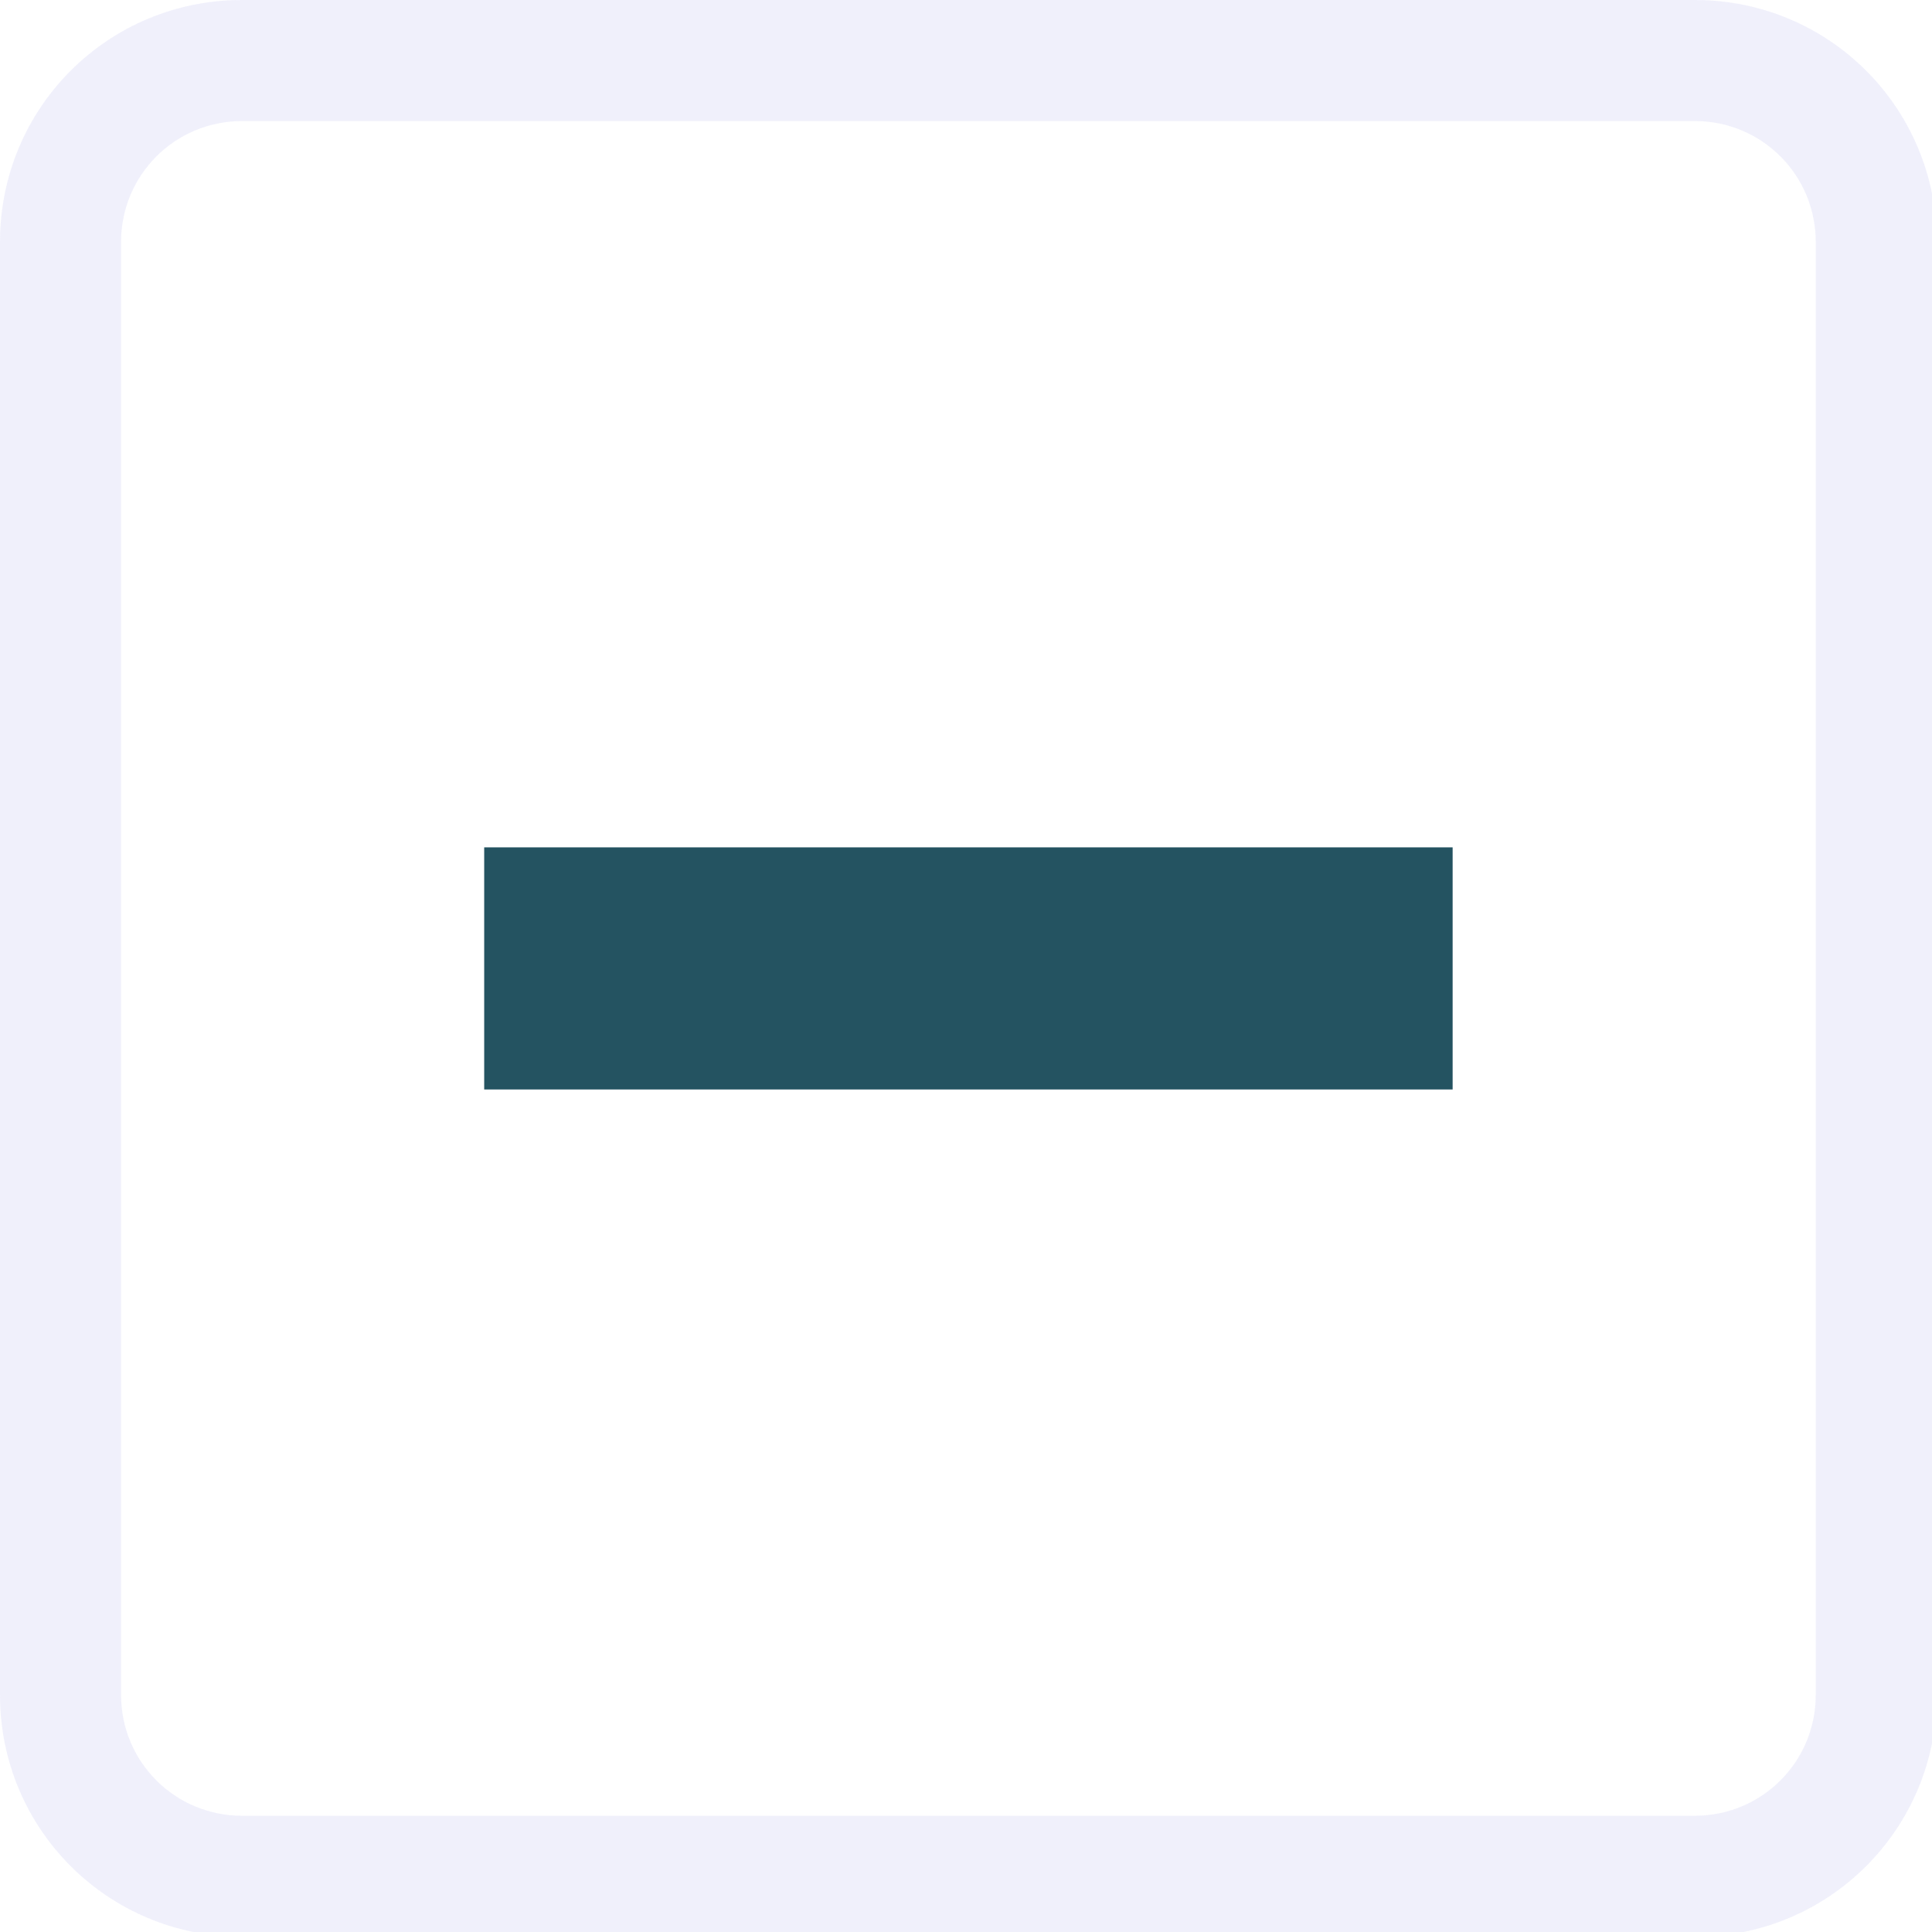
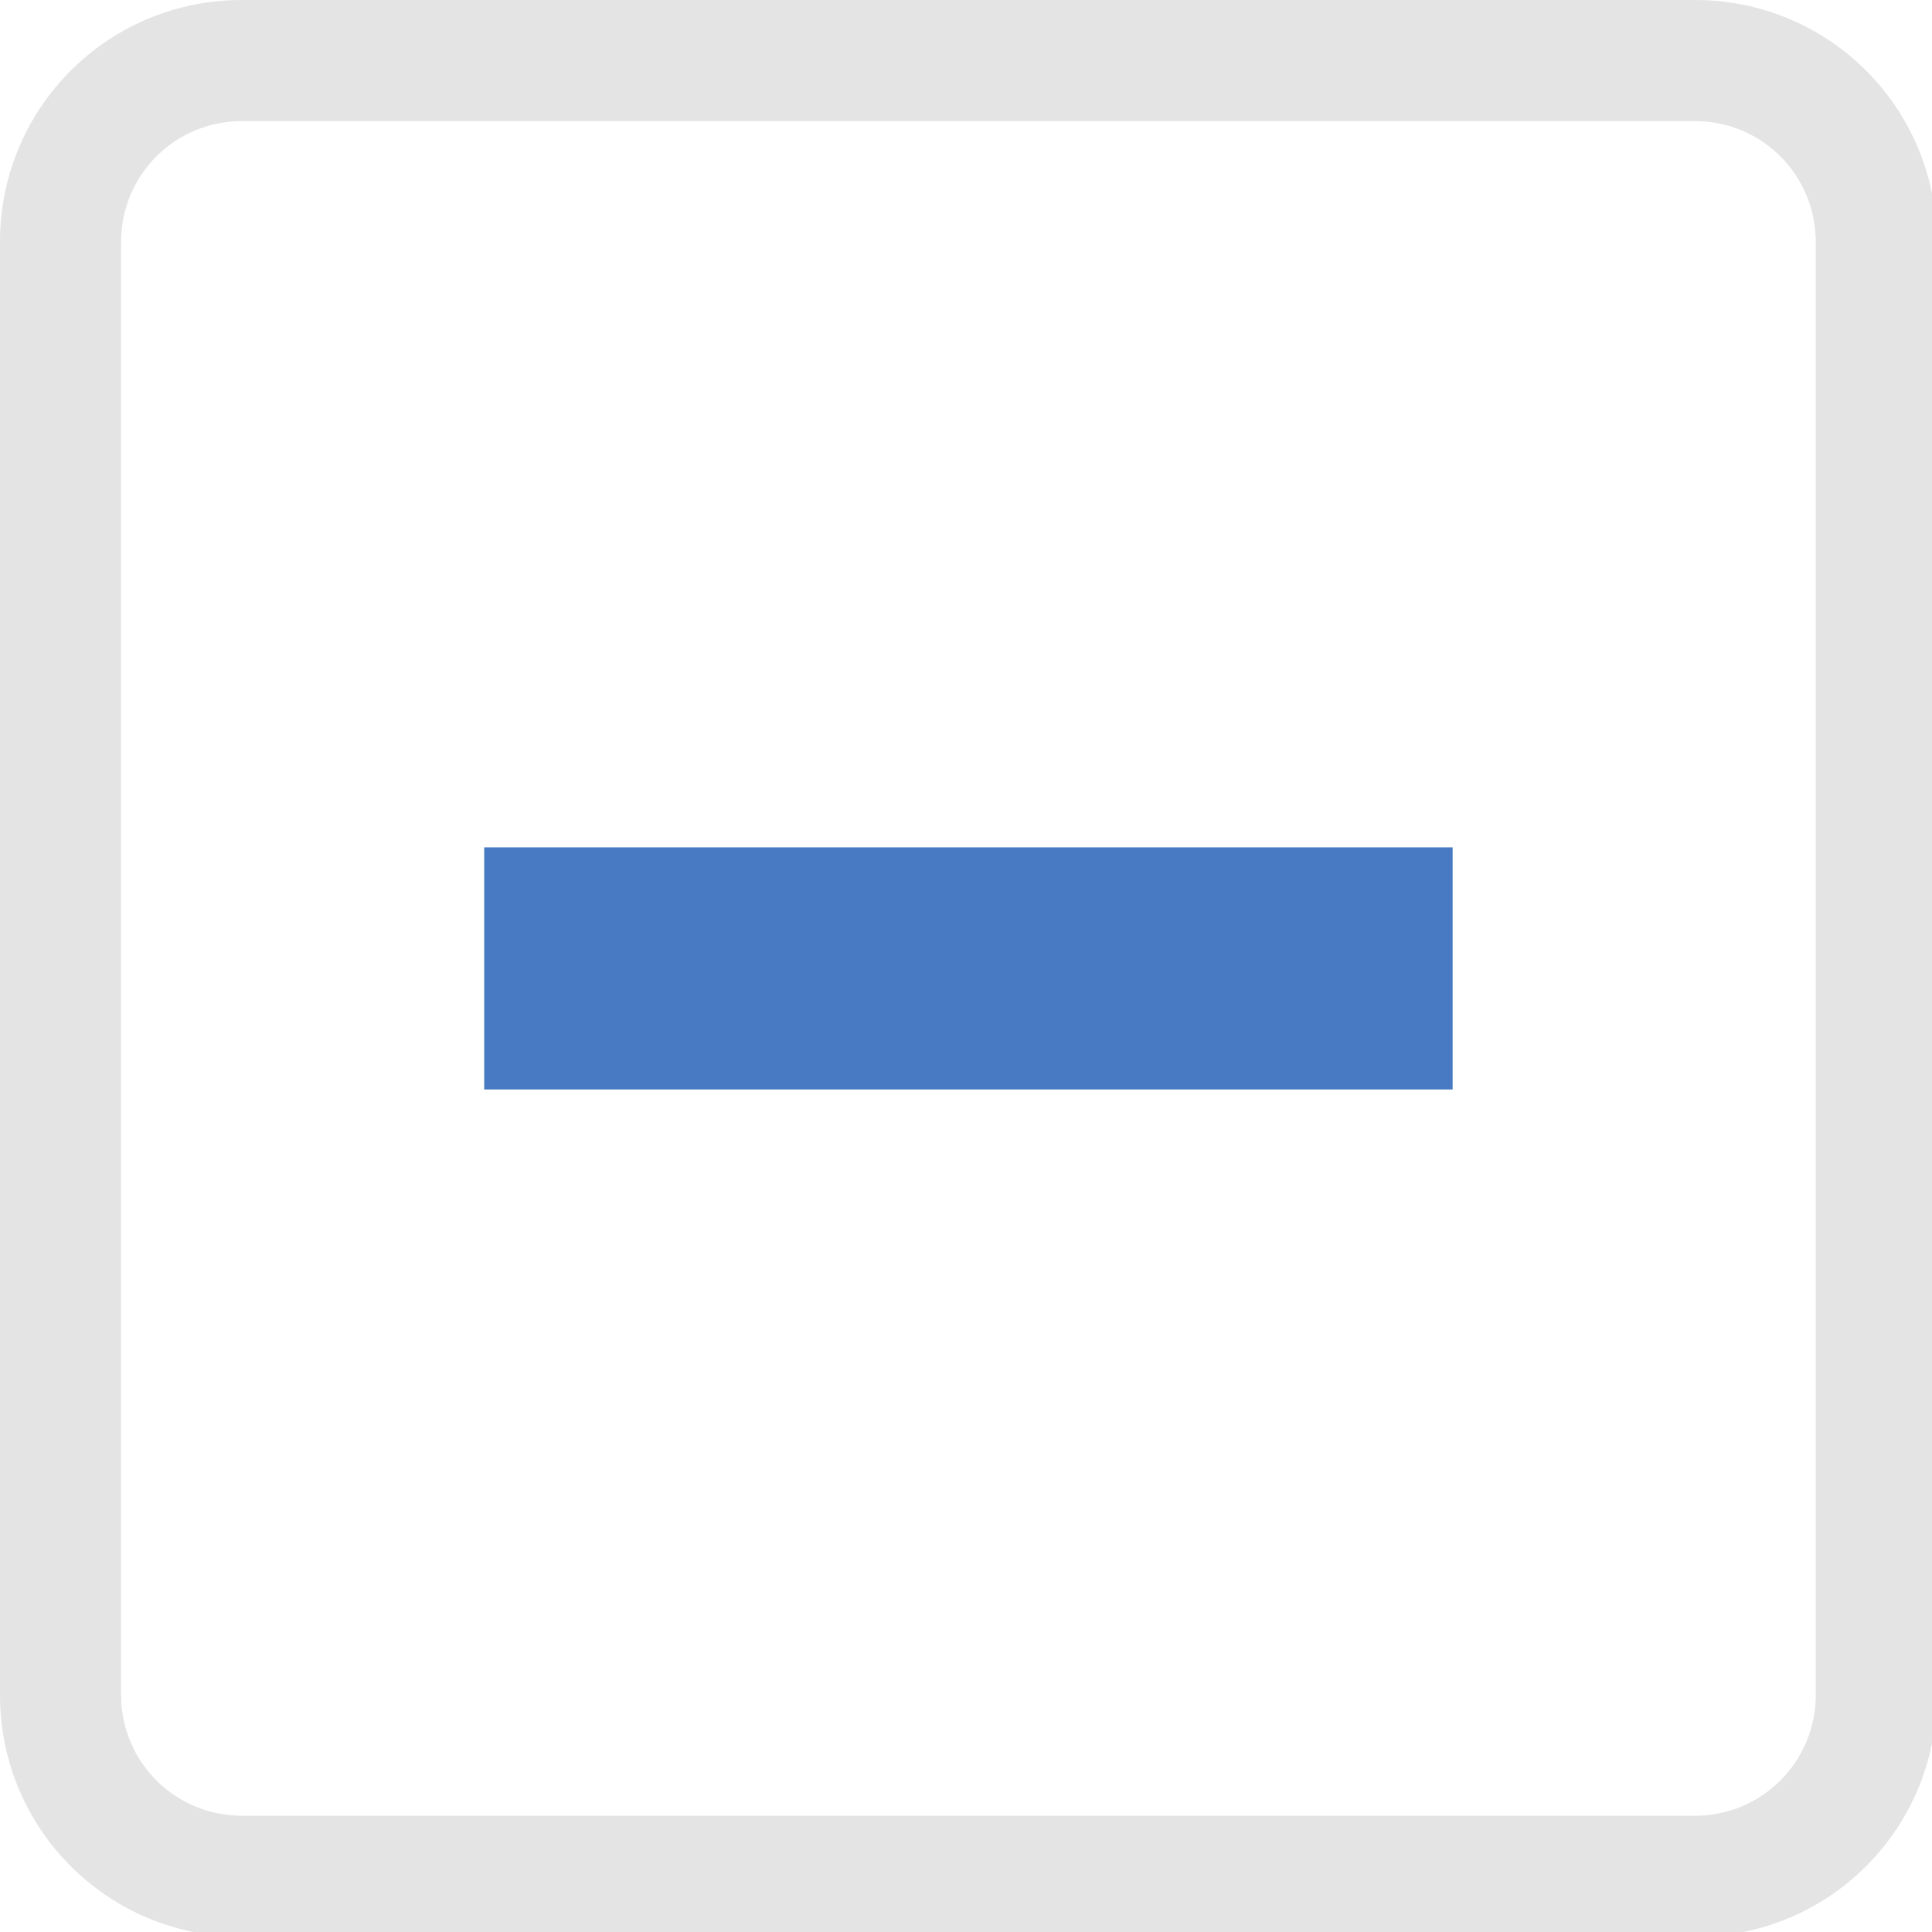
<svg xmlns="http://www.w3.org/2000/svg" width="133pt" height="133pt" viewBox="0 0 133 133" version="1.1">
  <g id="surface1">
-     <path style=" stroke:none;fill-rule:nonzero;fill:#e6e6fa;fill-opacity:0.5;" d="M 16.668 0 C 7.422 0 0 7.422 0 16.668 L 0 116.668 C 0 125.91 7.422 133.332 16.668 133.332 L 116.668 133.332 C 125.91 133.332 133.332 125.91 133.332 116.668 L 133.332 16.668 C 133.332 7.422 125.91 0 116.668 0 Z M 16.668 8.332 L 116.668 8.332 C 121.289 8.332 125 12.043 125 16.668 L 125 116.668 C 125 121.289 121.289 125 116.668 125 L 16.668 125 C 12.043 125 8.332 121.289 8.332 116.668 L 8.332 16.668 C 8.332 12.043 12.043 8.332 16.668 8.332 Z M 16.668 8.332 " />
-     <path style=" stroke:none;fill-rule:nonzero;fill:#e6e6fa;fill-opacity:0.15;" d="M 16.668 0 C 7.422 0 0 7.422 0 16.668 L 0 116.668 C 0 125.91 7.422 133.332 16.668 133.332 L 116.668 133.332 C 125.91 133.332 133.332 125.91 133.332 116.668 L 133.332 16.668 C 133.332 7.422 125.91 0 116.668 0 Z M 16.668 8.332 L 116.668 8.332 C 121.289 8.332 125 12.043 125 16.668 L 125 116.668 C 125 121.289 121.289 125 116.668 125 L 16.668 125 C 12.043 125 8.332 121.289 8.332 116.668 L 8.332 16.668 C 8.332 12.043 12.043 8.332 16.668 8.332 Z M 16.668 8.332 " />
-     <path style=" stroke:none;fill-rule:nonzero;fill:#245361;fill-opacity:1;" d="M 33.332 58.332 L 100 58.332 L 100 75 L 33.332 75 Z M 33.332 58.332 " />
+     <path style=" stroke:none;fill-rule:nonzero;fill:#d1d1d1;fill-opacity:0.5;" d="M 16.668 0 C 7.422 0 0 7.422 0 16.668 L 0 116.668 C 0 125.91 7.422 133.332 16.668 133.332 L 116.668 133.332 C 125.91 133.332 133.332 125.91 133.332 116.668 L 133.332 16.668 C 133.332 7.422 125.91 0 116.668 0 Z M 16.668 8.332 L 116.668 8.332 C 121.289 8.332 125 12.043 125 16.668 L 125 116.668 C 125 121.289 121.289 125 116.668 125 L 16.668 125 C 12.043 125 8.332 121.289 8.332 116.668 L 8.332 16.668 C 8.332 12.043 12.043 8.332 16.668 8.332 Z M 16.668 8.332 " />
+     <path style=" stroke:none;fill-rule:nonzero;fill:#d1d1d1;fill-opacity:0.15;" d="M 16.668 0 C 7.422 0 0 7.422 0 16.668 L 0 116.668 C 0 125.91 7.422 133.332 16.668 133.332 L 116.668 133.332 C 125.91 133.332 133.332 125.91 133.332 116.668 L 133.332 16.668 C 133.332 7.422 125.91 0 116.668 0 Z M 16.668 8.332 L 116.668 8.332 C 121.289 8.332 125 12.043 125 16.668 L 125 116.668 C 125 121.289 121.289 125 116.668 125 L 16.668 125 C 12.043 125 8.332 121.289 8.332 116.668 L 8.332 16.668 C 8.332 12.043 12.043 8.332 16.668 8.332 Z M 16.668 8.332 " />
+     <path style=" stroke:none;fill-rule:nonzero;fill:#477ac2;fill-opacity:1;" d="M 33.332 58.332 L 100 58.332 L 100 75 L 33.332 75 Z M 33.332 58.332 " />
  </g>
</svg>
